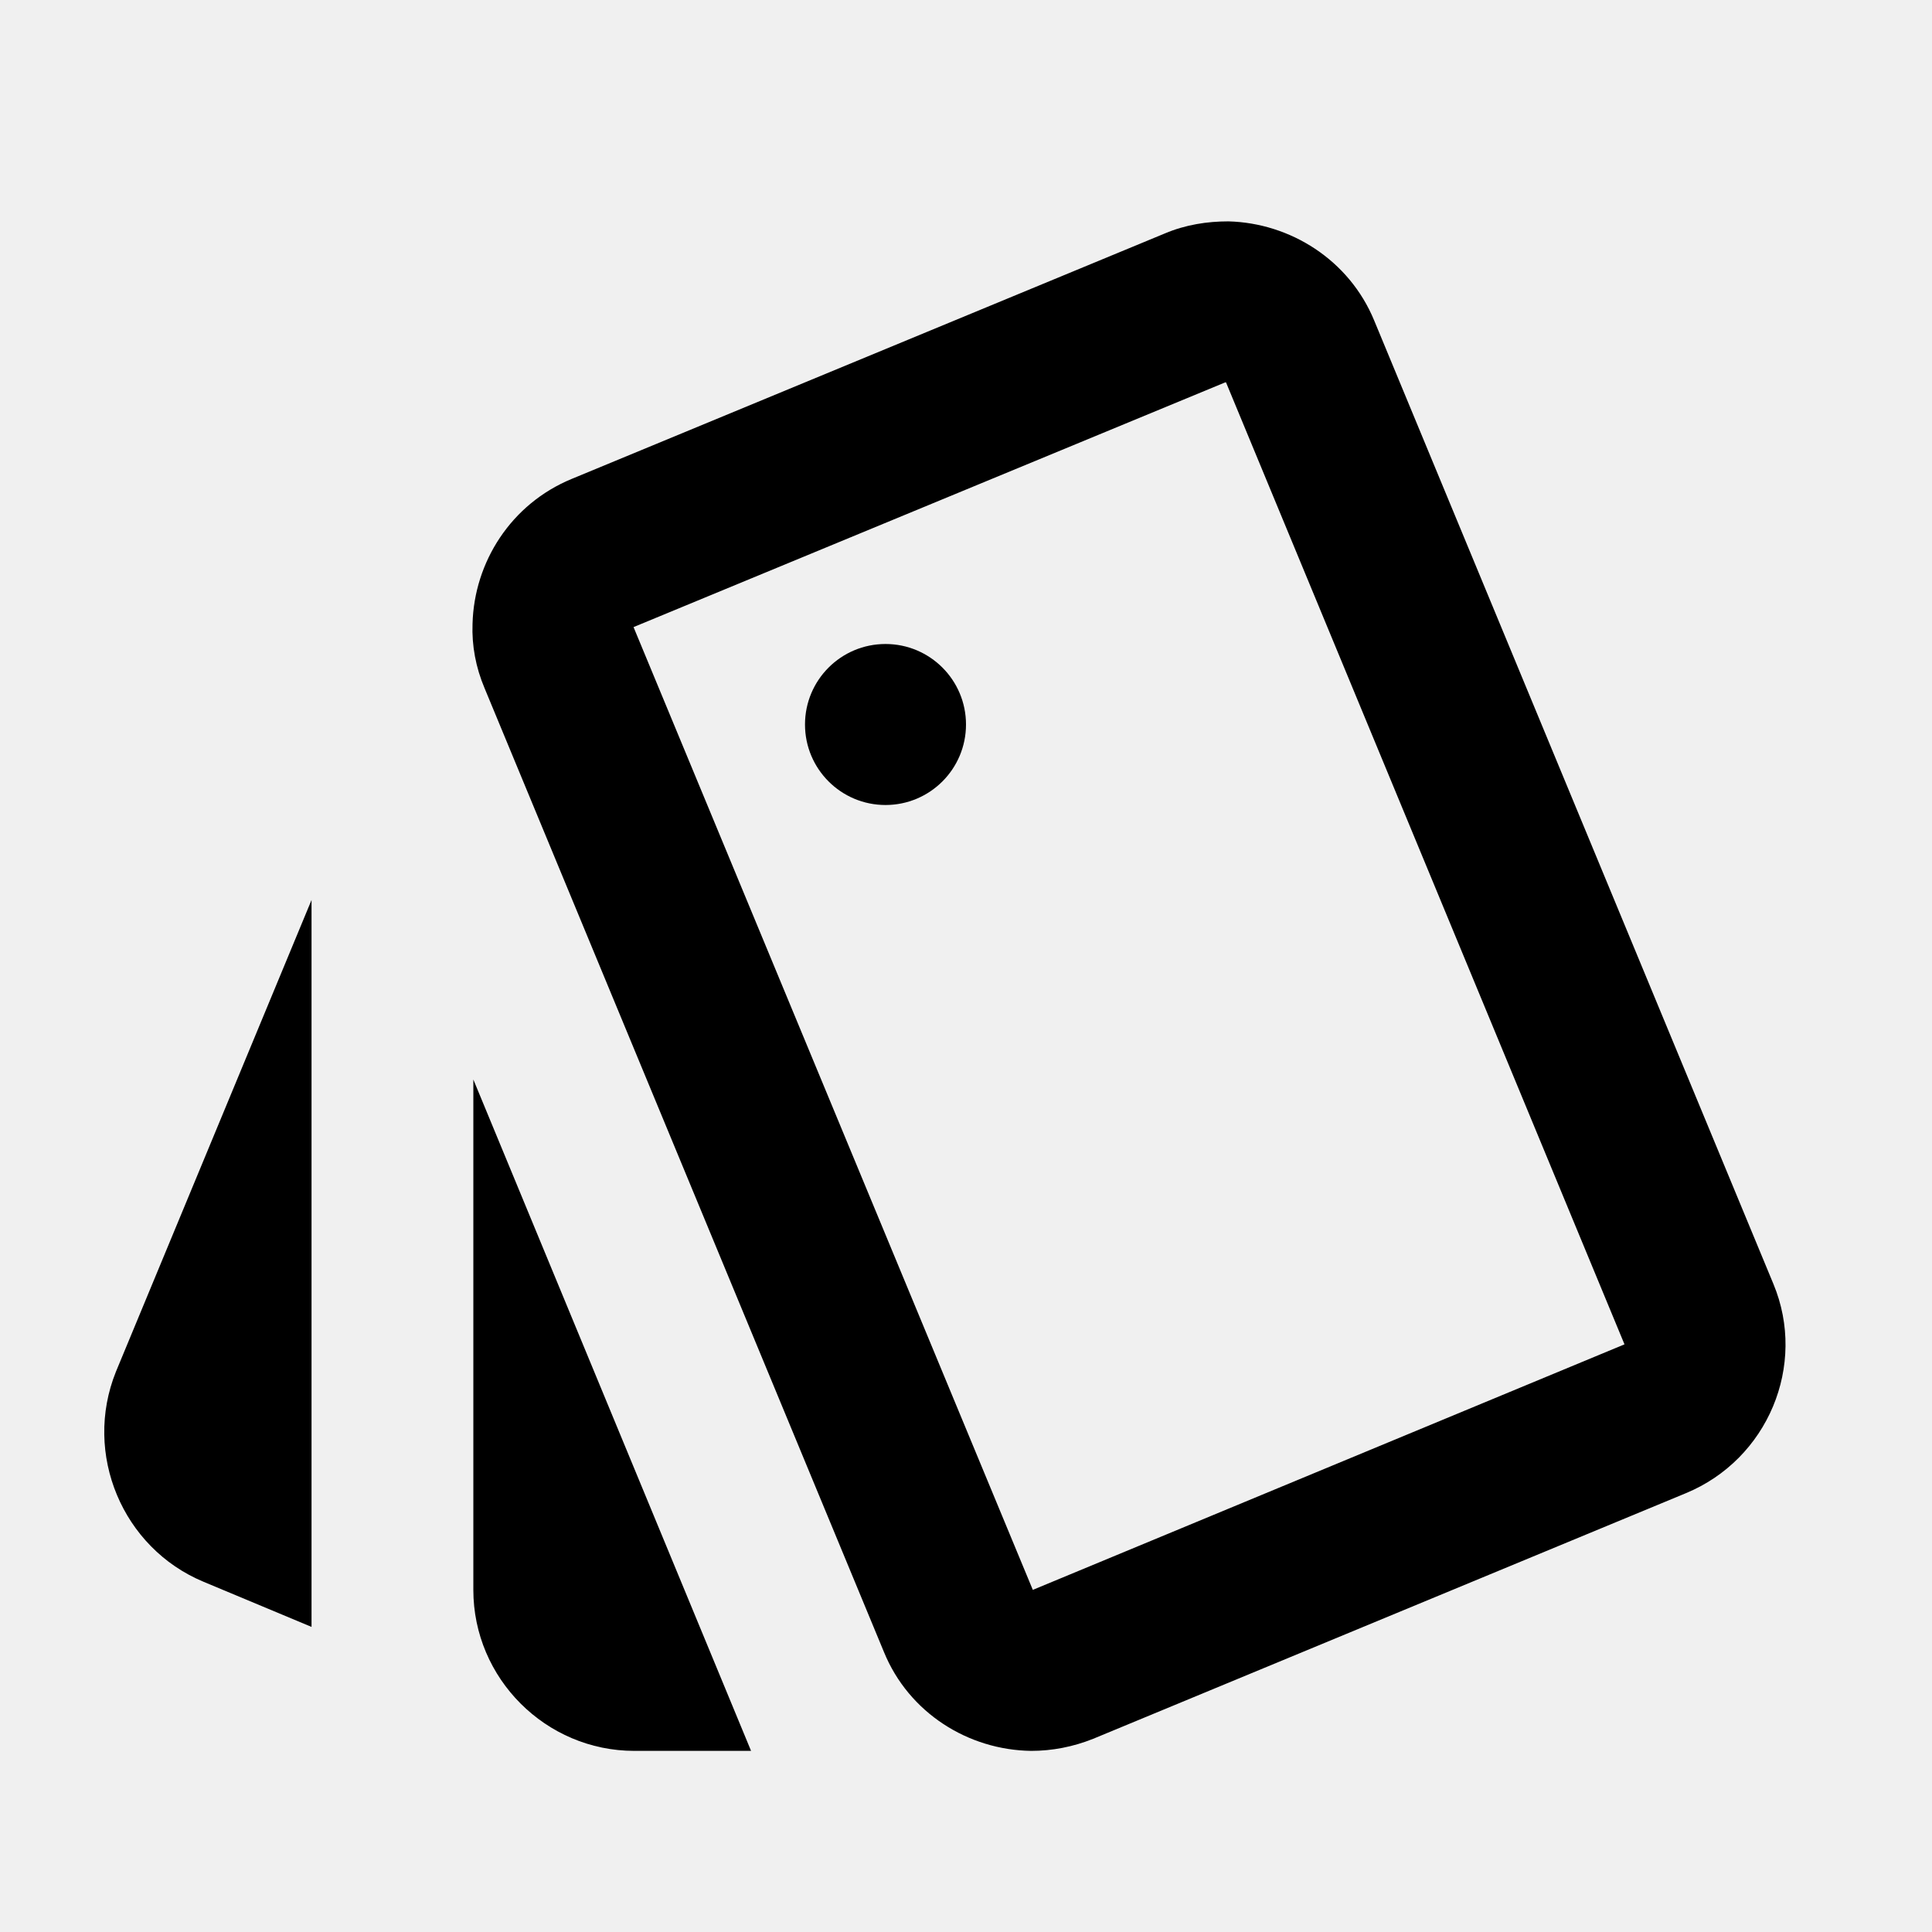
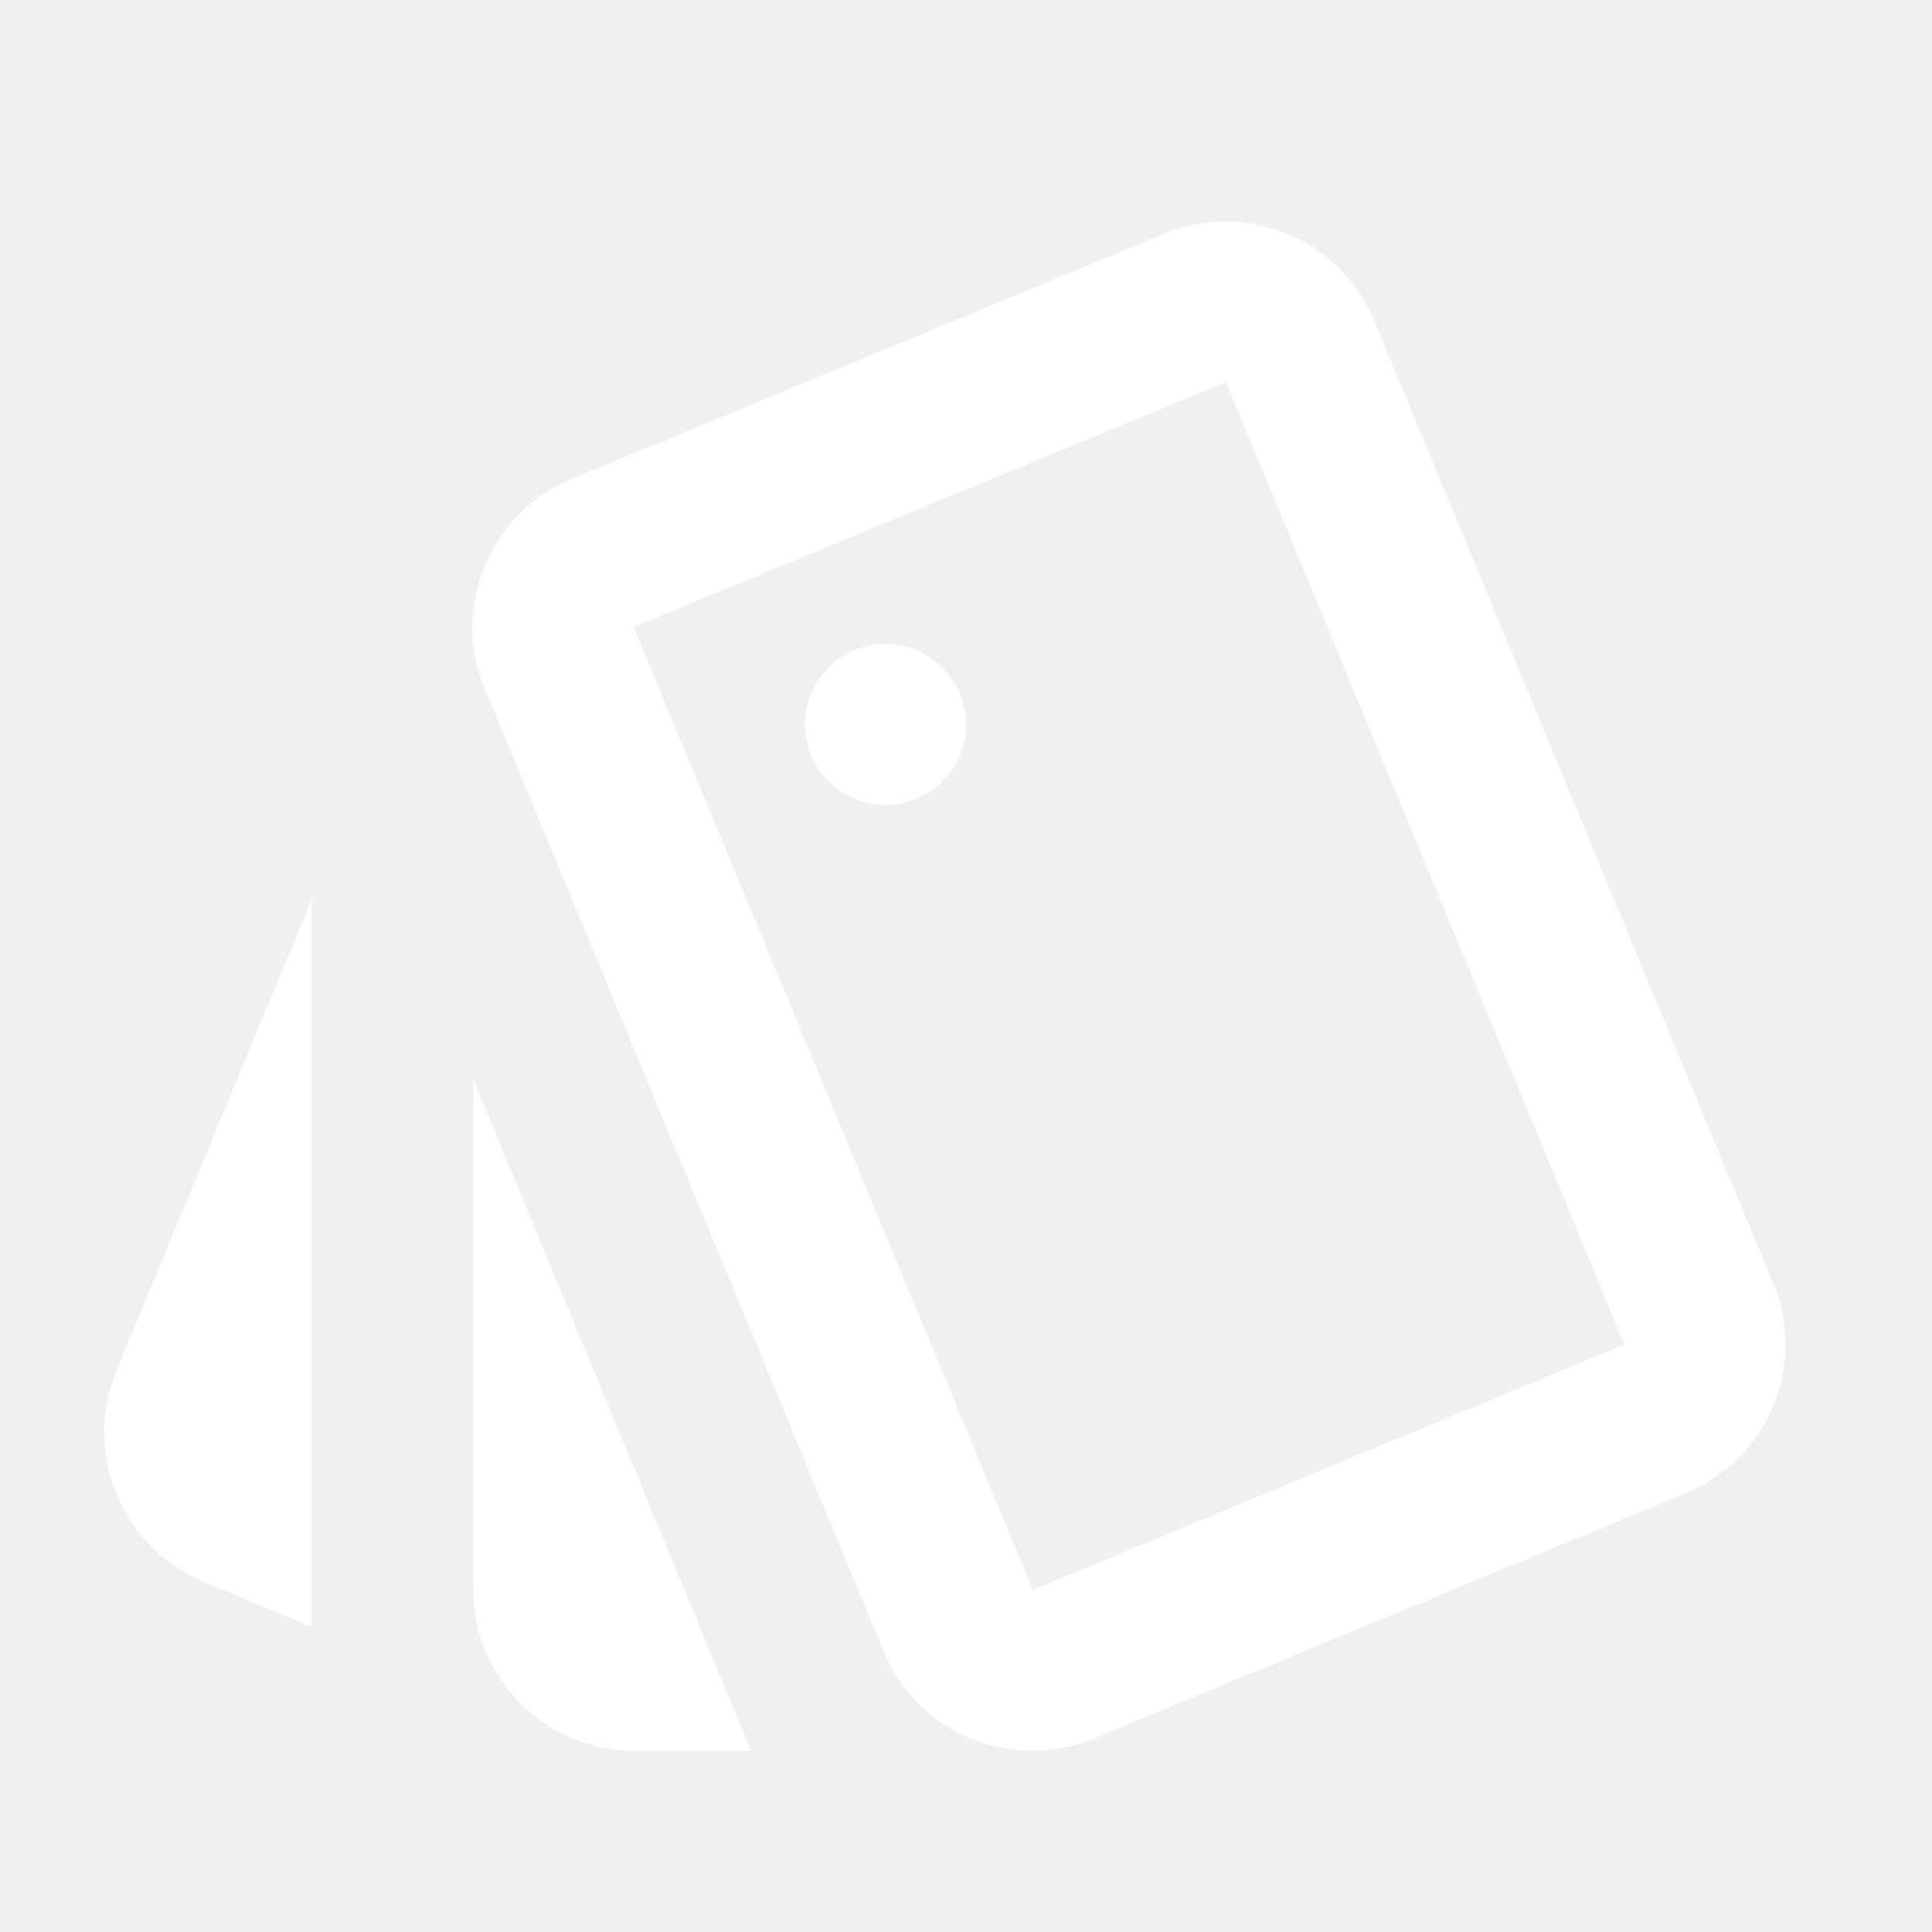
- <svg xmlns="http://www.w3.org/2000/svg" height="24px" viewBox="0 0 24 24" width="24px" fill="#000000">
+ <svg xmlns="http://www.w3.org/2000/svg" height="24px" viewBox="0 0 24 24" width="24px" fill="#fff">
  <path d="M0 0h24v24H0V0z" fill="none" />
  <path d="M2.53 19.65l1.34.56v-9.03l-2.43 5.86c-.41 1.02.08 2.19 1.09 2.61zm19.5-3.7L17.07 3.98c-.31-.75-1.04-1.21-1.81-1.23-.26 0-.53.04-.79.15L7.1 5.95c-.75.31-1.21 1.03-1.23 1.8-.01.27.04.54.15.8l4.96 11.97c.31.76 1.05 1.22 1.83 1.23.26 0 .52-.05.77-.15l7.36-3.05c1.02-.42 1.51-1.59 1.09-2.6zm-9.2 3.8L7.87 7.79l7.35-3.04h.01l4.95 11.95-7.35 3.05z" />
  <circle cx="11" cy="9" r="1" />
  <path d="M5.88 19.75c0 1.1.9 2 2 2h1.45l-3.45-8.34v6.34z" />
</svg>
